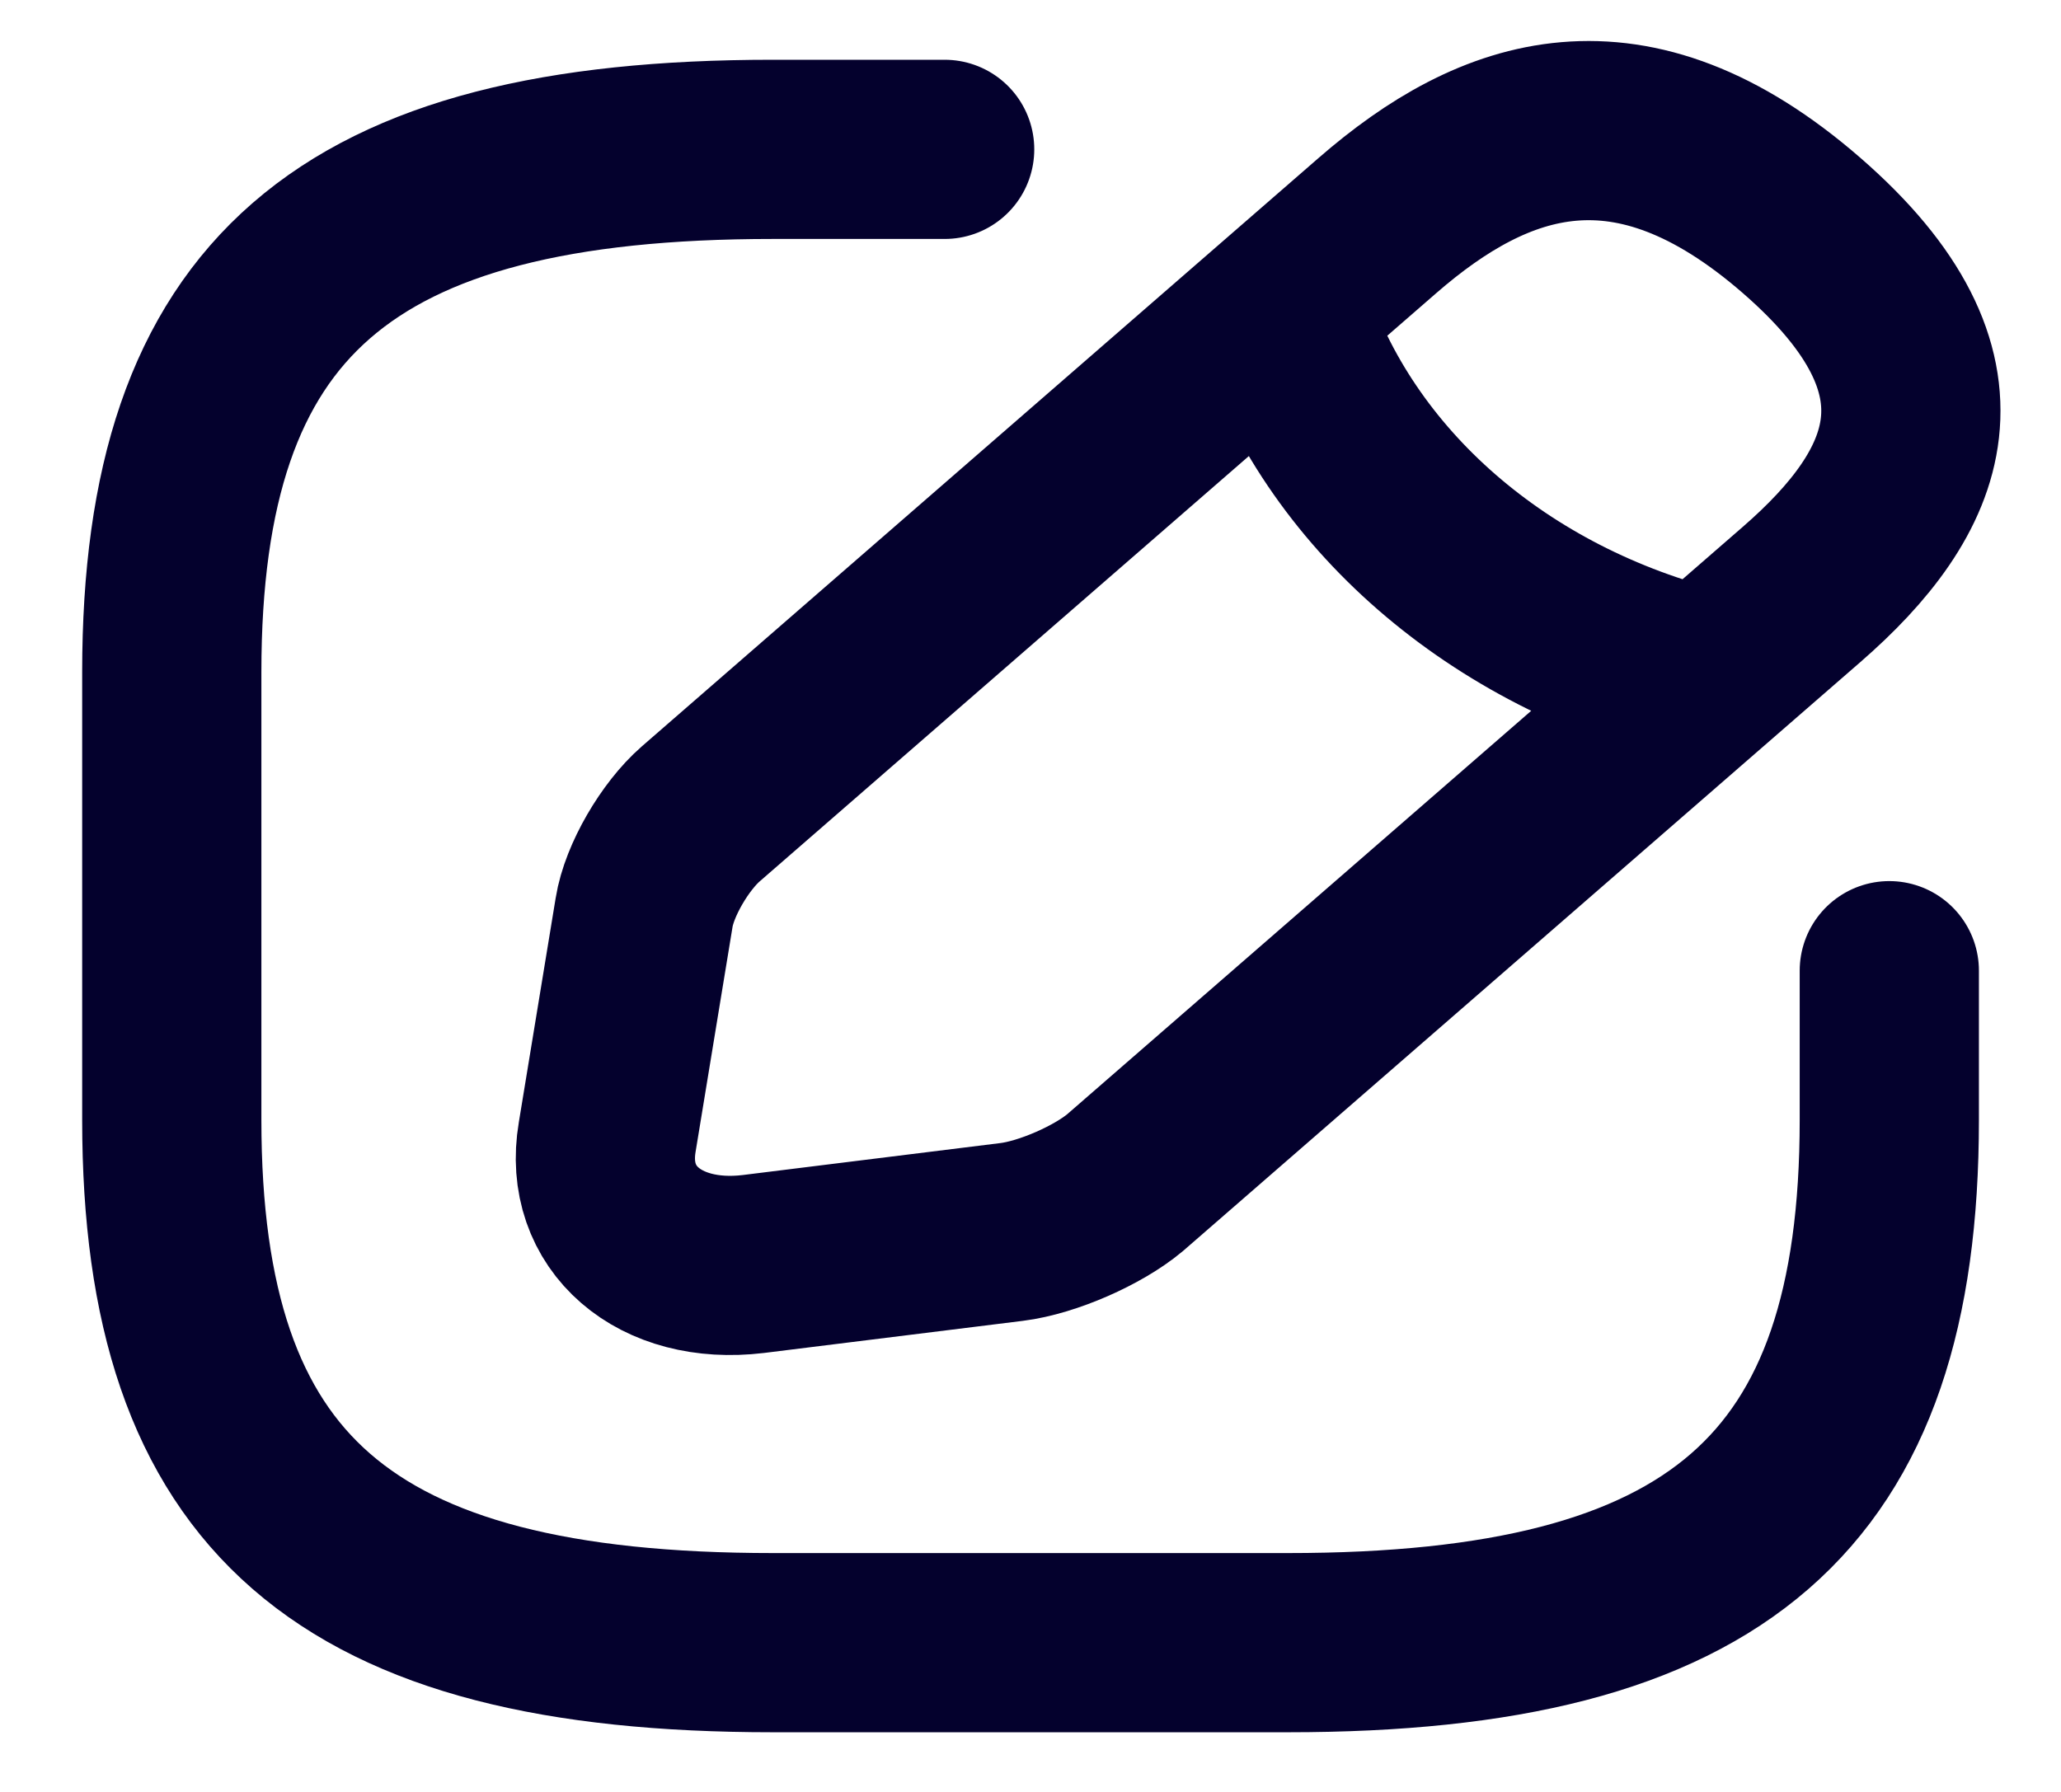
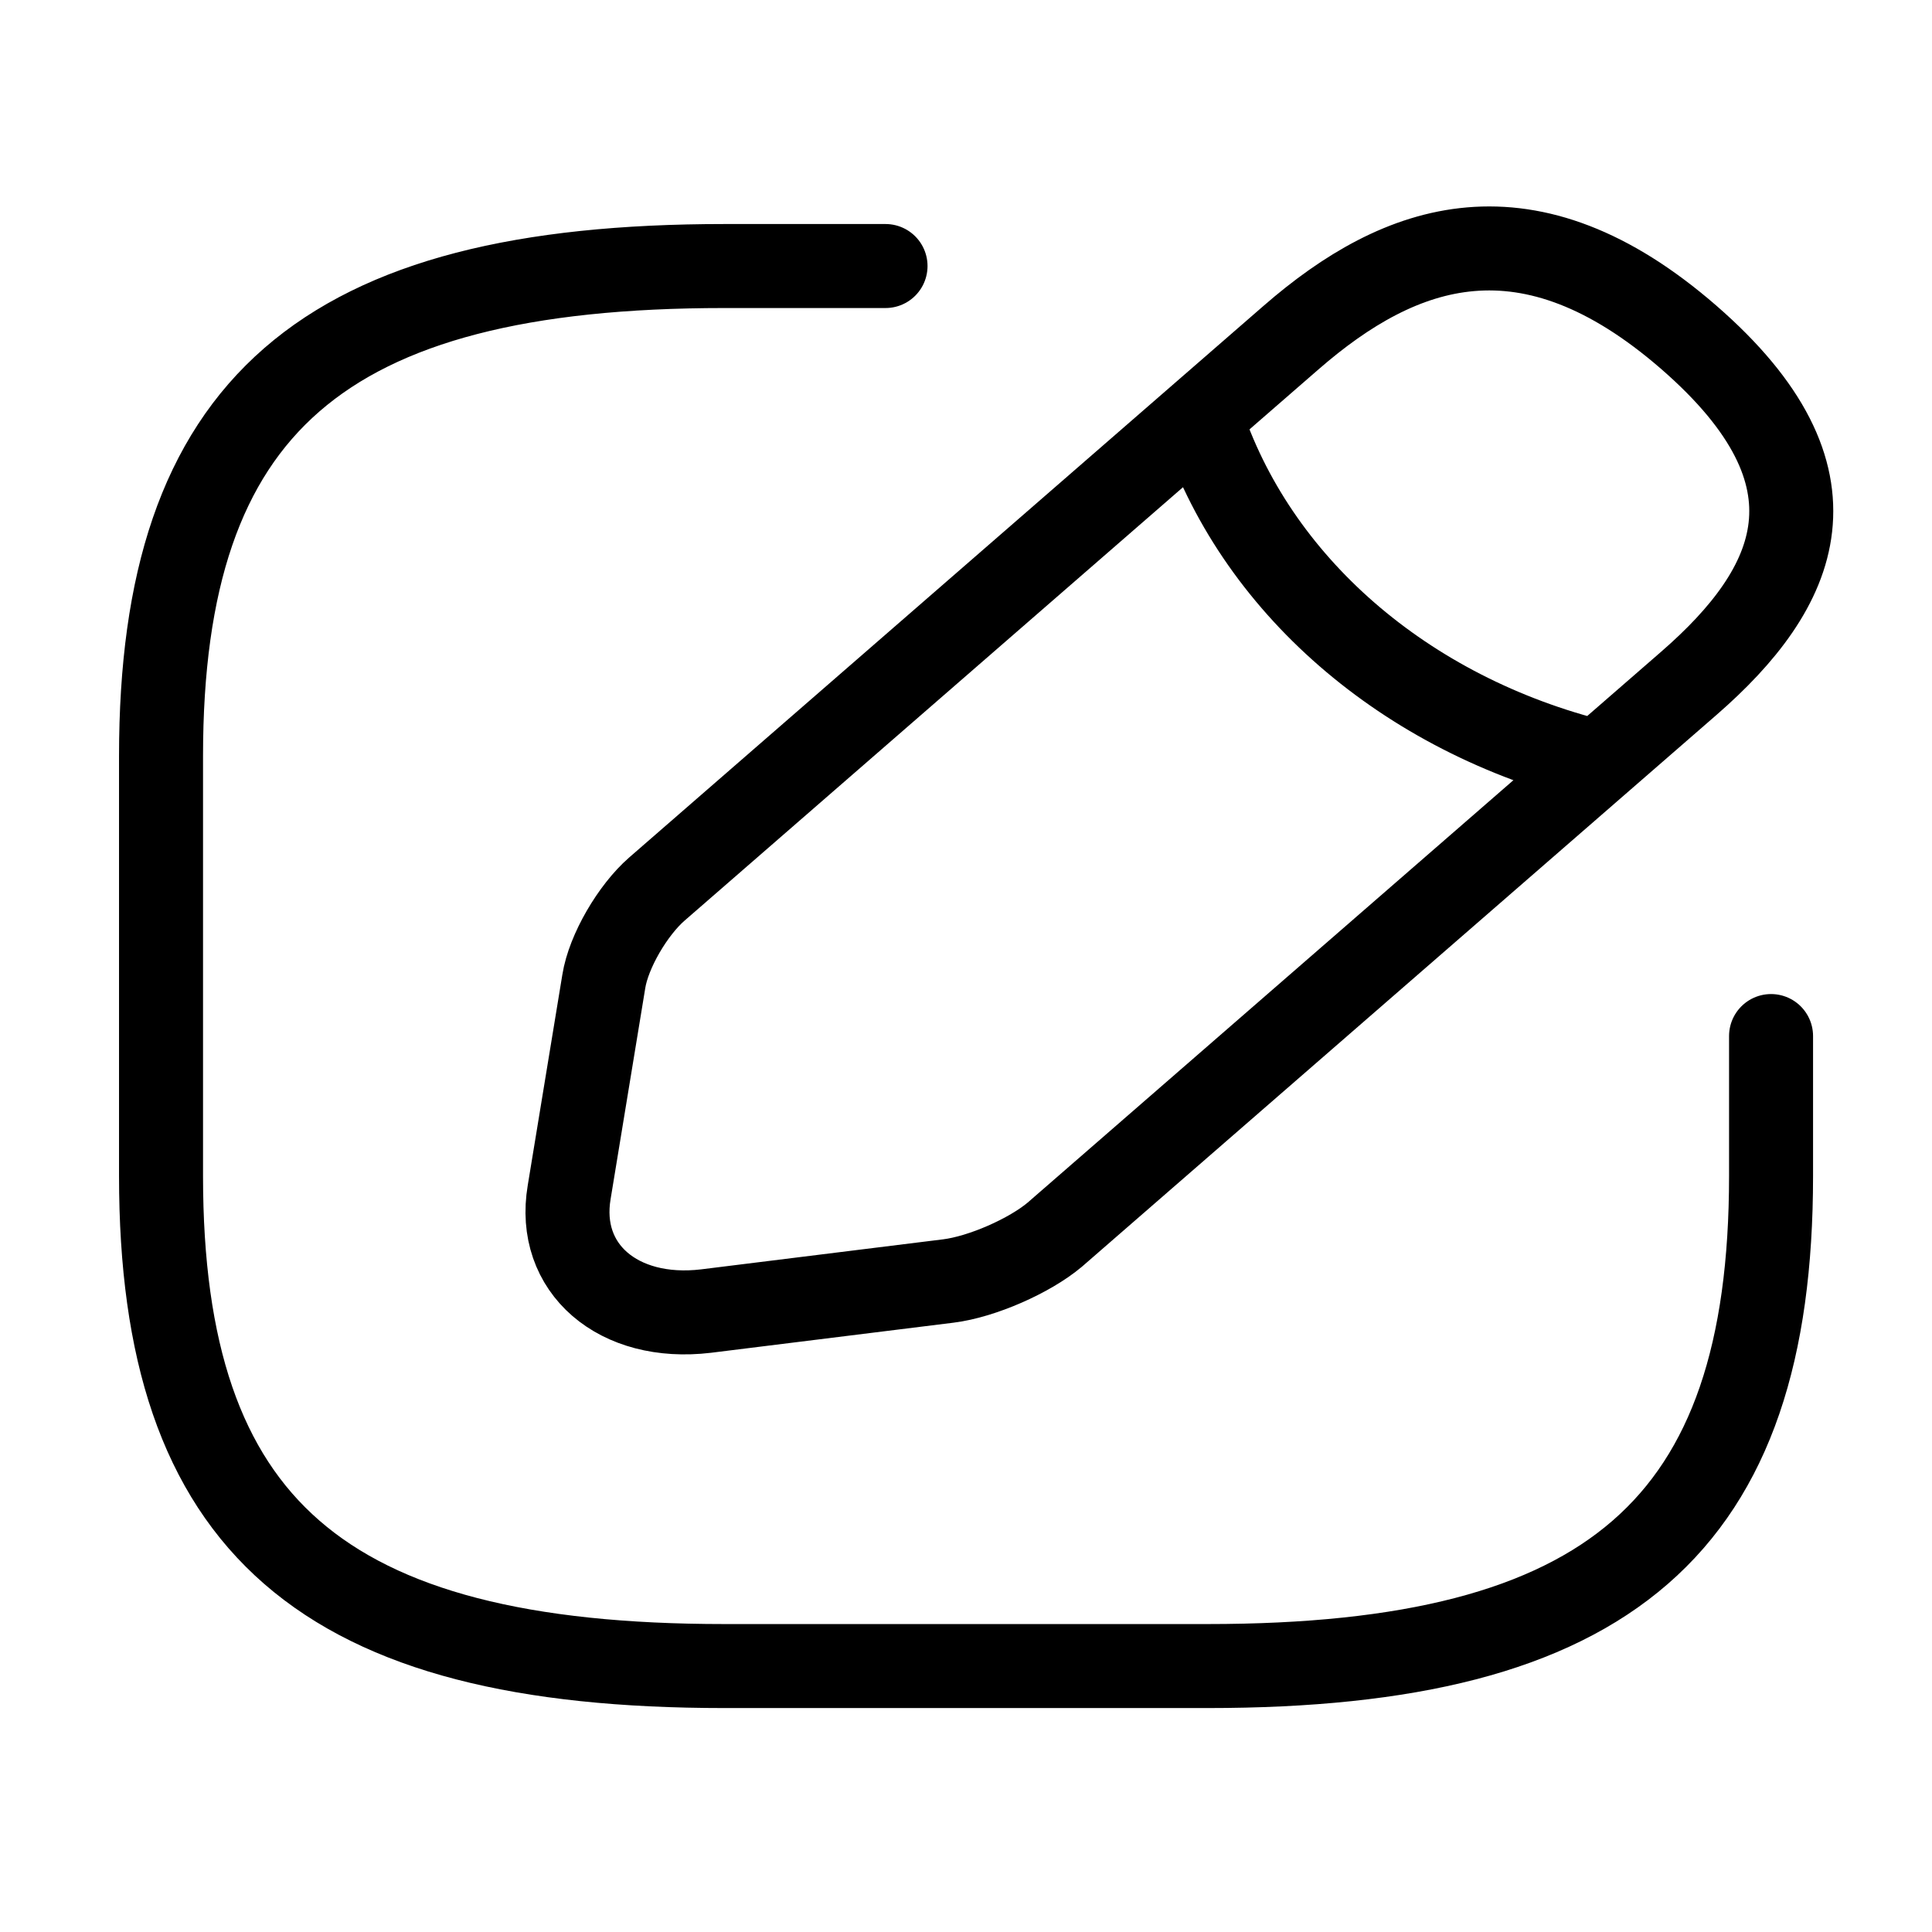
- <svg xmlns="http://www.w3.org/2000/svg" width="23" height="20" viewBox="0 0 23 20" fill="none">
-   <path d="M10.542 1.667H8.625C3.834 1.667 1.917 3.334 1.917 7.5V12.5C1.917 16.667 3.834 18.334 8.625 18.334H14.375C19.167 18.334 21.084 16.667 21.084 12.5V10.834M14.289 3.459C14.931 5.45 16.723 7.009 19.023 7.575M15.372 2.517L7.82 9.084C7.533 9.334 7.245 9.825 7.188 10.184L6.776 12.692C6.622 13.6 7.36 14.233 8.405 14.108L11.29 13.75C11.692 13.7 12.257 13.45 12.555 13.2L20.106 6.634C21.41 5.5 22.023 4.184 20.106 2.517C18.189 0.85 16.675 1.384 15.372 2.517Z" stroke="#04012D" stroke-width="2" stroke-miterlimit="10" stroke-linecap="round" stroke-linejoin="round" />
+ <svg xmlns="http://www.w3.org/2000/svg" width="24" height="24" viewBox="0 0 23 20" fill="none">
+   <path d="M10.542 1.667H8.625C3.834 1.667 1.917 3.334 1.917 7.5V12.5C1.917 16.667 3.834 18.334 8.625 18.334H14.375C19.167 18.334 21.084 16.667 21.084 12.5V10.834M14.289 3.459C14.931 5.45 16.723 7.009 19.023 7.575M15.372 2.517L7.82 9.084C7.533 9.334 7.245 9.825 7.188 10.184L6.776 12.692C6.622 13.6 7.36 14.233 8.405 14.108L11.29 13.75C11.692 13.7 12.257 13.45 12.555 13.2L20.106 6.634C21.41 5.5 22.023 4.184 20.106 2.517C18.189 0.85 16.675 1.384 15.372 2.517Z" stroke="#000000" stroke-width="1" stroke-miterlimit="10" stroke-linecap="round" stroke-linejoin="round" />
</svg>
